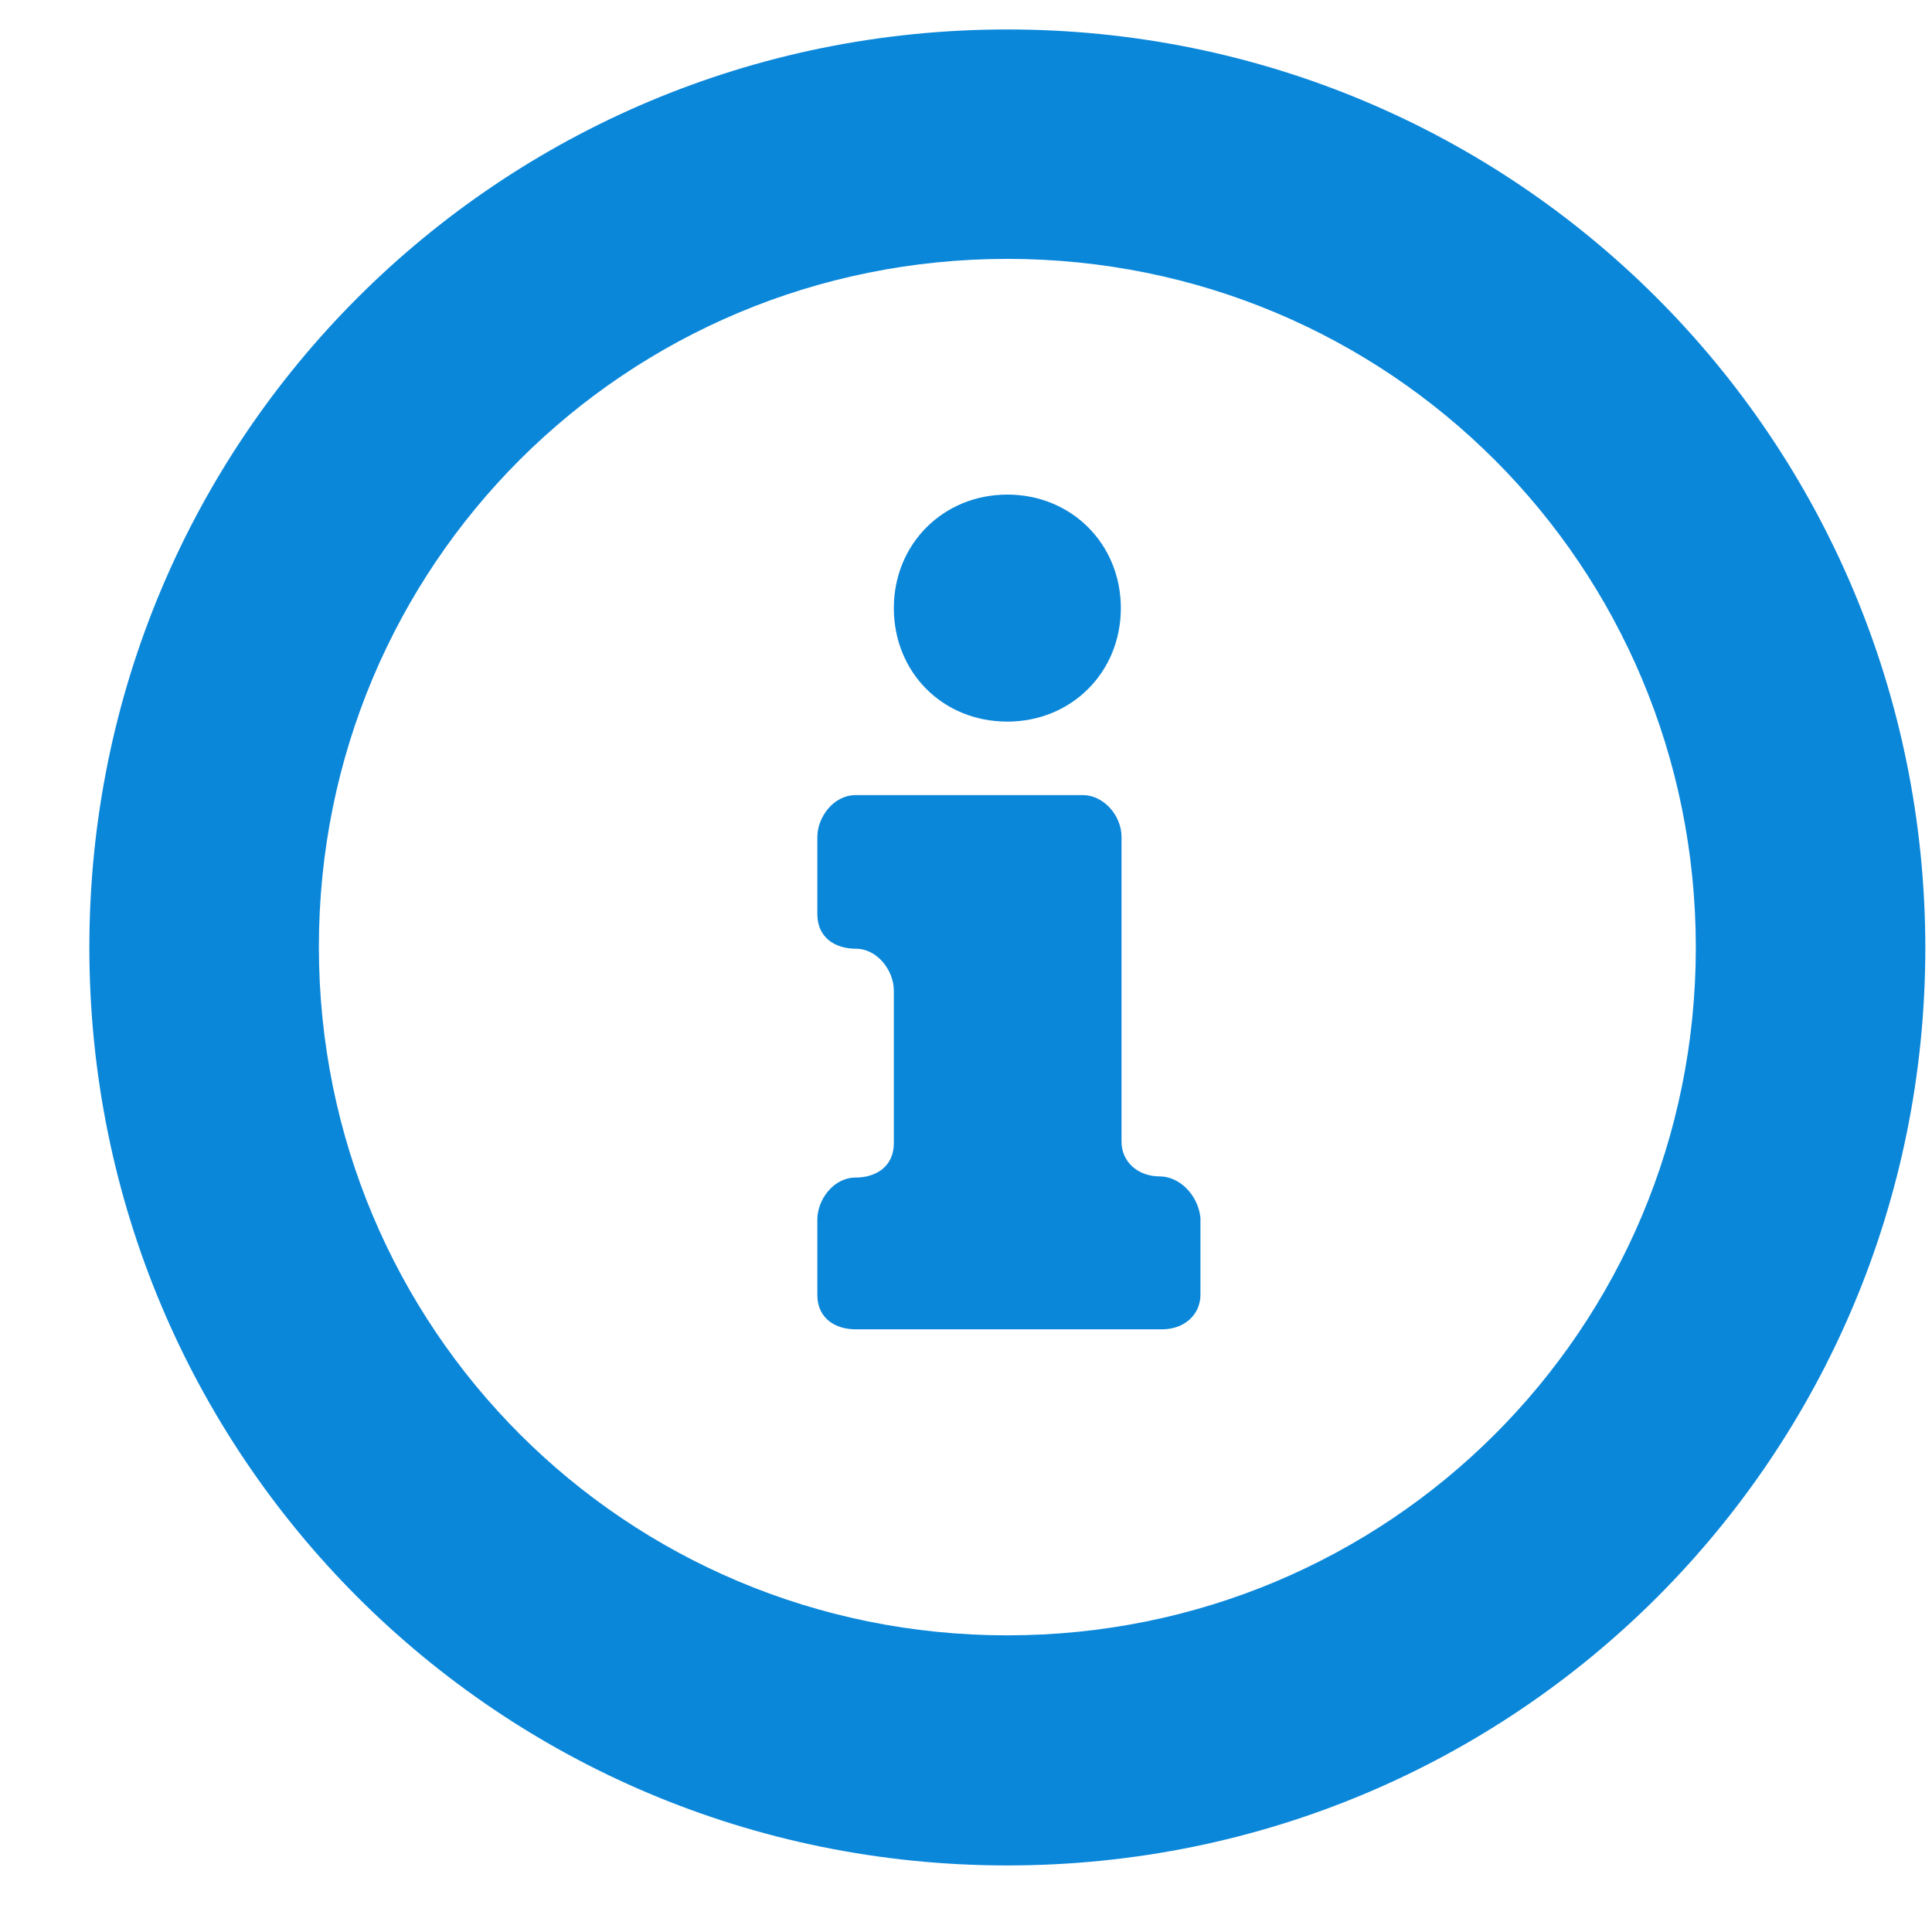
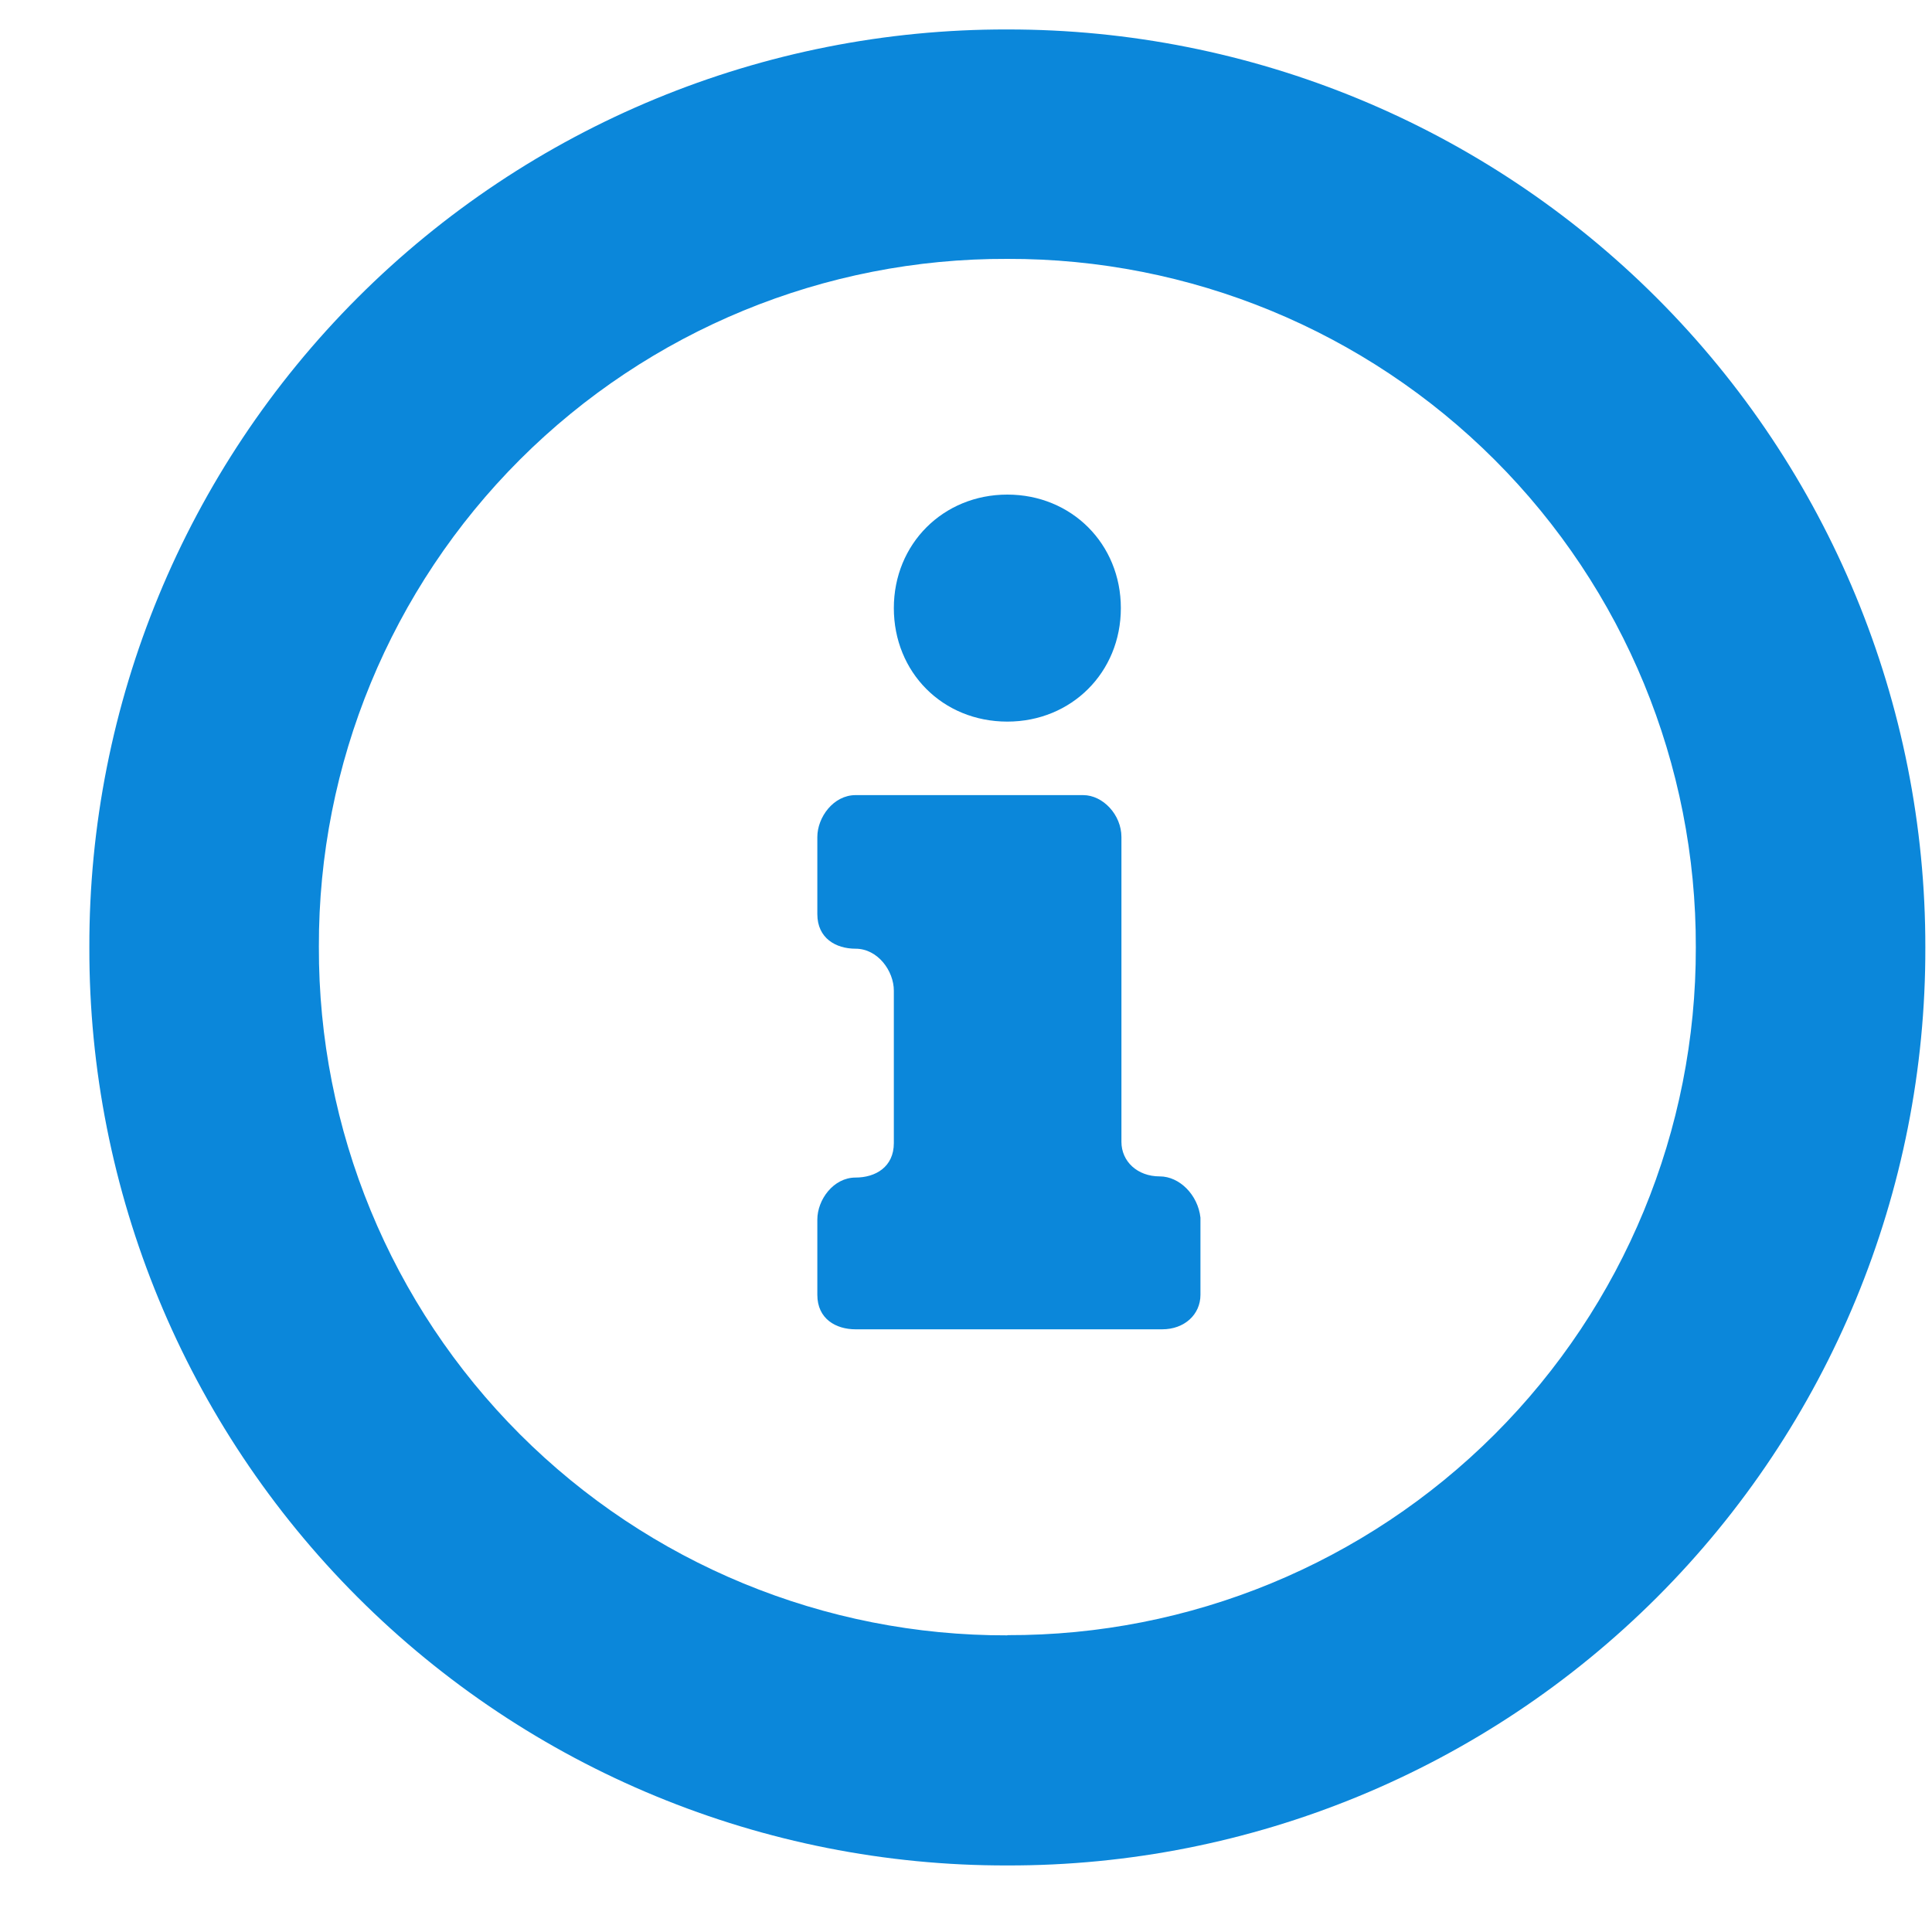
- <svg xmlns="http://www.w3.org/2000/svg" width="20" height="20" viewBox="0 0 20 20" fill="none">
-   <path d="M10.428 0.305C5.165 0.305 0.925 4.539 0.925 9.808C0.925 15.07 5.159 19.311 10.428 19.311C15.691 19.311 19.931 15.077 19.931 9.808C19.925 4.545 15.691 0.305 10.428 0.305ZM10.428 16.929C6.475 16.929 3.301 13.755 3.301 9.801C3.301 5.848 6.475 2.68 10.428 2.68C14.381 2.68 17.555 5.855 17.555 9.808C17.555 13.761 14.375 16.929 10.428 16.929Z" fill="#0B87DA" />
-   <path d="M10.428 7.47C11.092 7.47 11.603 6.959 11.603 6.295C11.603 5.631 11.092 5.12 10.428 5.12C9.764 5.12 9.253 5.631 9.253 6.295C9.253 6.959 9.757 7.47 10.428 7.47Z" fill="#0B87DA" />
-   <path d="M12.005 12.178C11.776 12.178 11.61 12.024 11.61 11.82V8.665C11.61 8.435 11.418 8.231 11.213 8.231H8.857C8.627 8.231 8.461 8.461 8.461 8.665V9.463C8.461 9.712 8.653 9.821 8.857 9.821C9.087 9.821 9.253 10.051 9.253 10.255V11.833C9.253 12.082 9.061 12.19 8.857 12.19C8.627 12.19 8.461 12.42 8.461 12.625V13.404C8.461 13.653 8.653 13.761 8.857 13.761H12.031C12.261 13.761 12.427 13.608 12.427 13.404V12.605C12.401 12.369 12.21 12.178 12.005 12.178Z" fill="#0B87DA" />
+ <svg xmlns="http://www.w3.org/2000/svg" fill="none" viewBox="0 0 20 20">
+   <path d="M10.428.305A9.481 9.481 0 00.925 9.808a9.481 9.481 0 009.503 9.503 9.481 9.481 0 009.503-9.503A9.49 9.49 0 0010.428.305zm0 16.624A7.106 7.106 0 013.301 9.8a7.1 7.1 0 017.127-7.12 7.106 7.106 0 017.127 7.127 7.104 7.104 0 01-7.127 7.12z" fill="#0B87DA" />
+   <path d="M10.428 7.47c.664 0 1.175-.51 1.175-1.175 0-.664-.51-1.175-1.175-1.175-.664 0-1.175.51-1.175 1.175 0 .664.504 1.175 1.175 1.175zM12.005 12.178c-.23 0-.396-.154-.396-.358V8.665c0-.23-.191-.434-.396-.434H8.857c-.23 0-.396.23-.396.434v.798c0 .25.192.358.396.358.23 0 .396.23.396.434v1.578c0 .249-.192.357-.396.357-.23 0-.396.23-.396.435v.779c0 .249.192.357.396.357h3.174c.23 0 .396-.153.396-.357v-.799c-.026-.236-.217-.427-.421-.427z" fill="#0B87DA" />
</svg>
